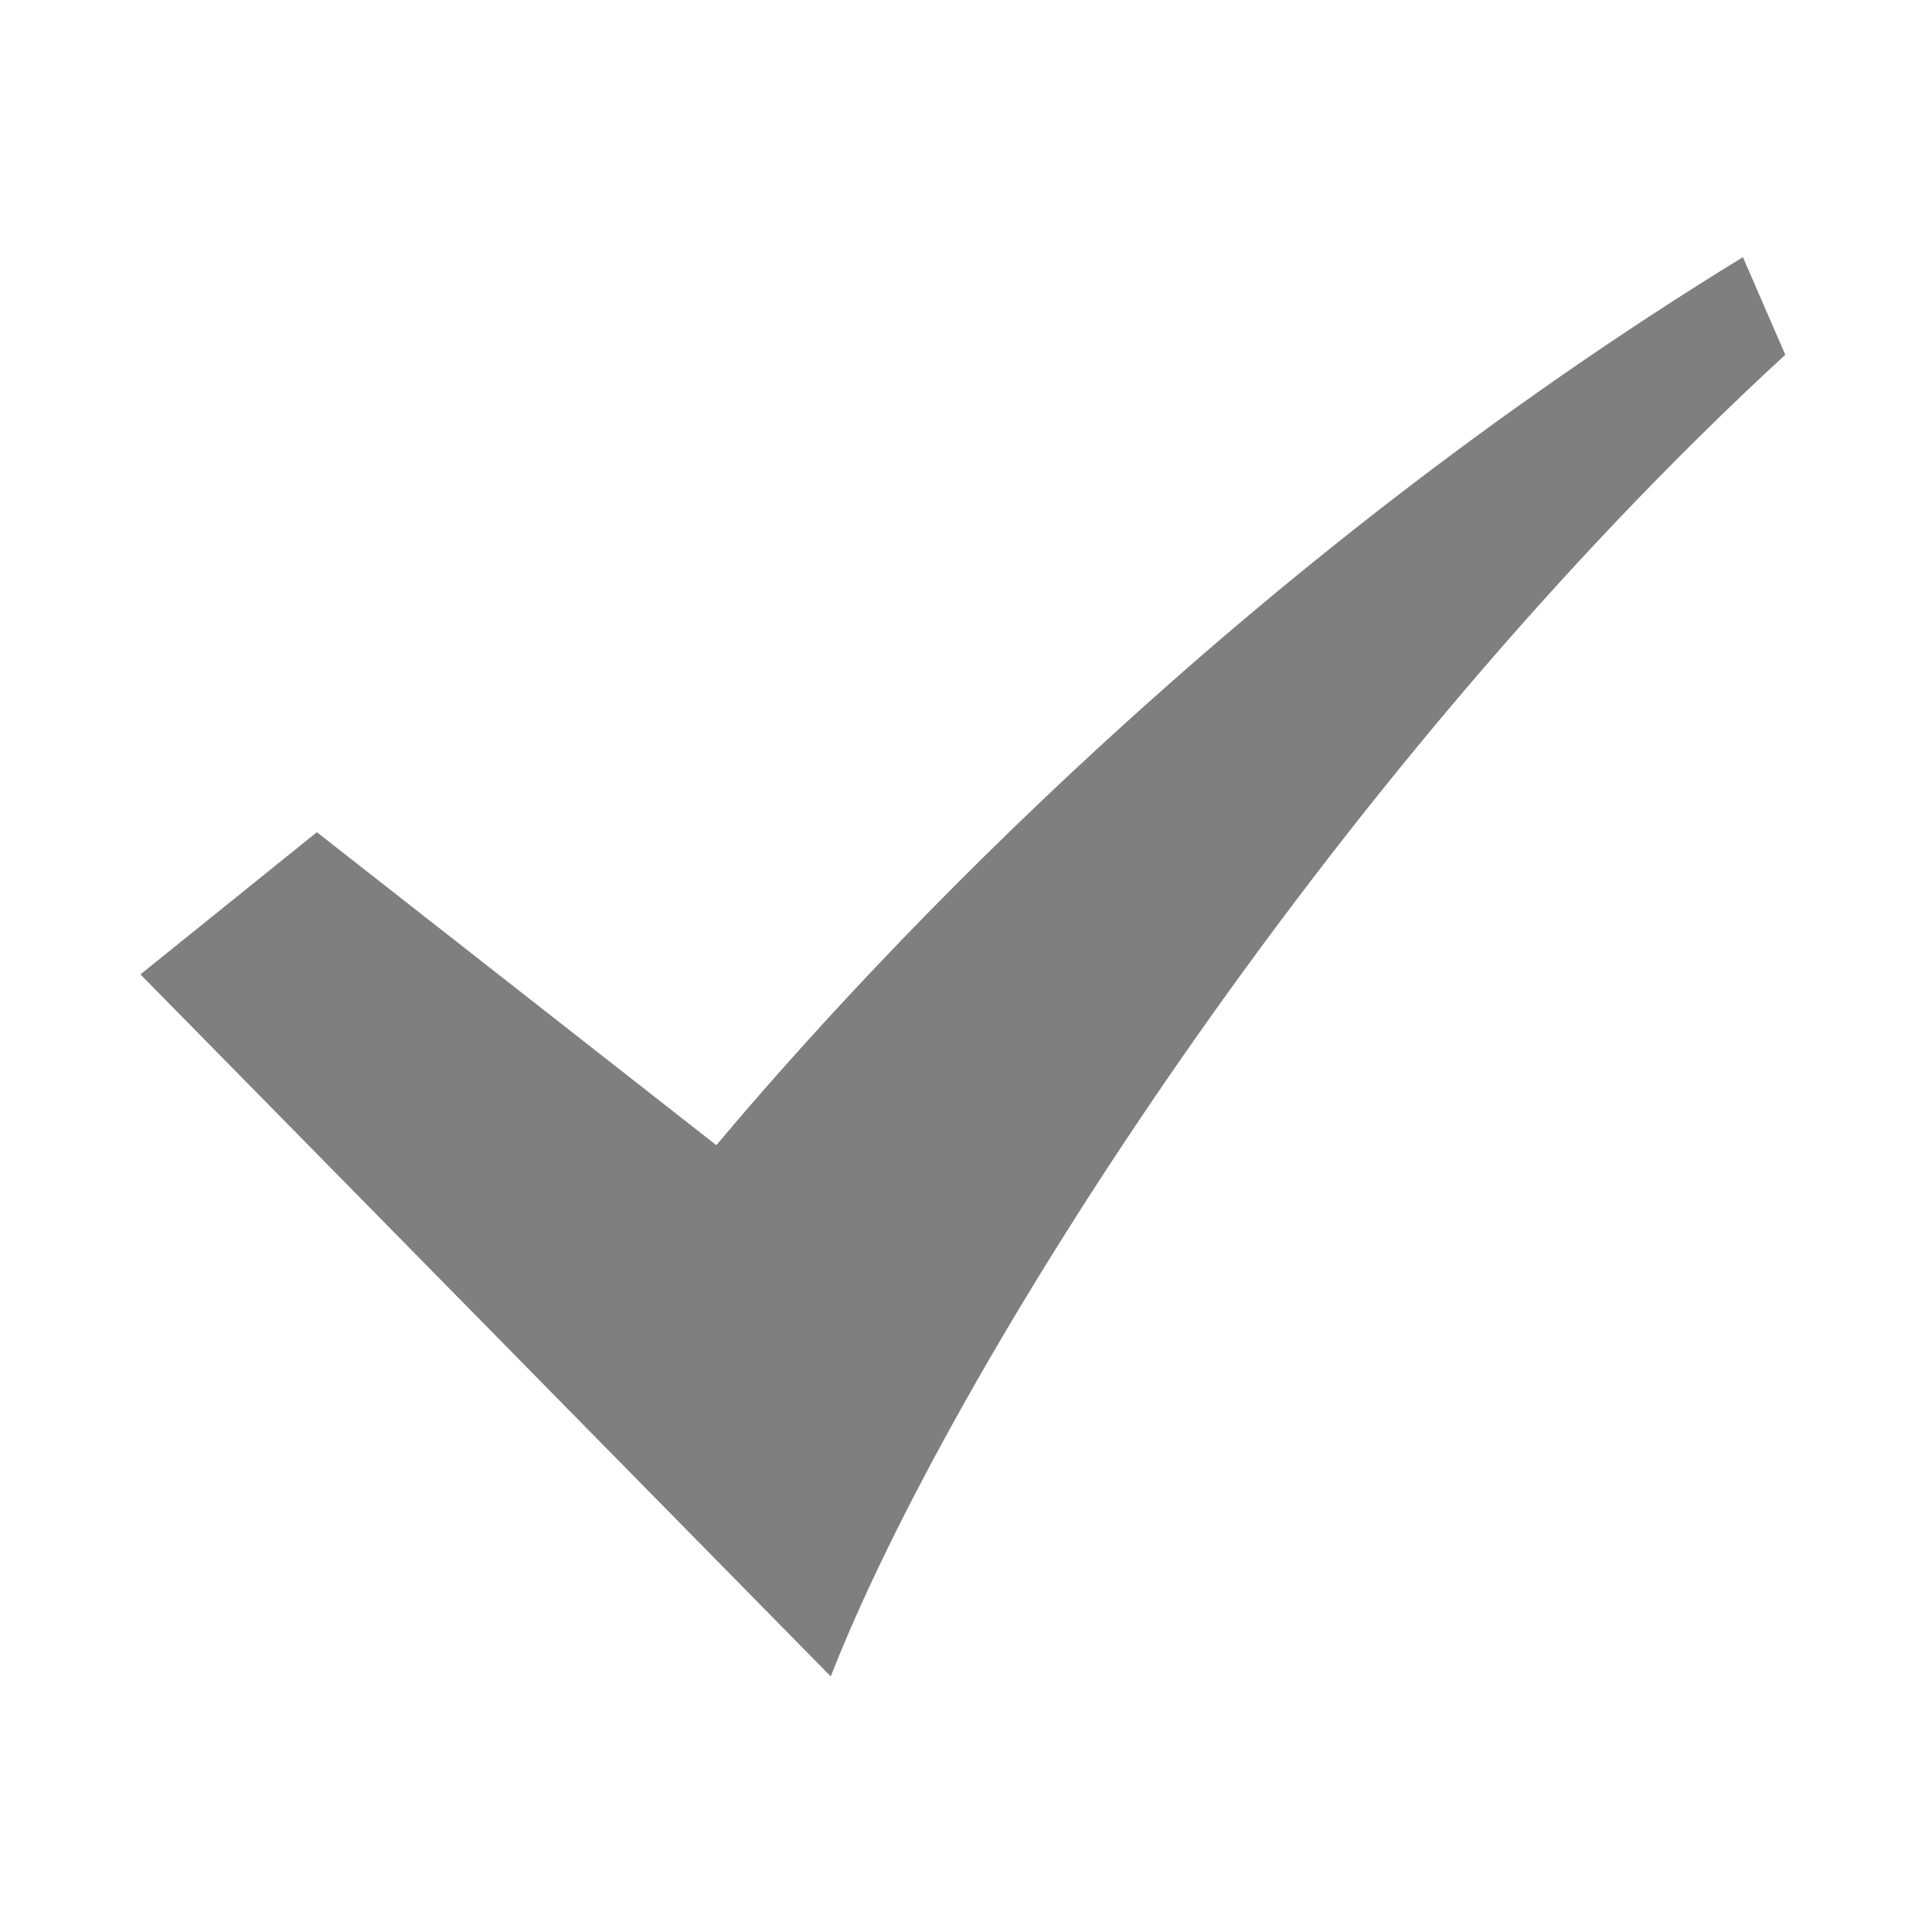
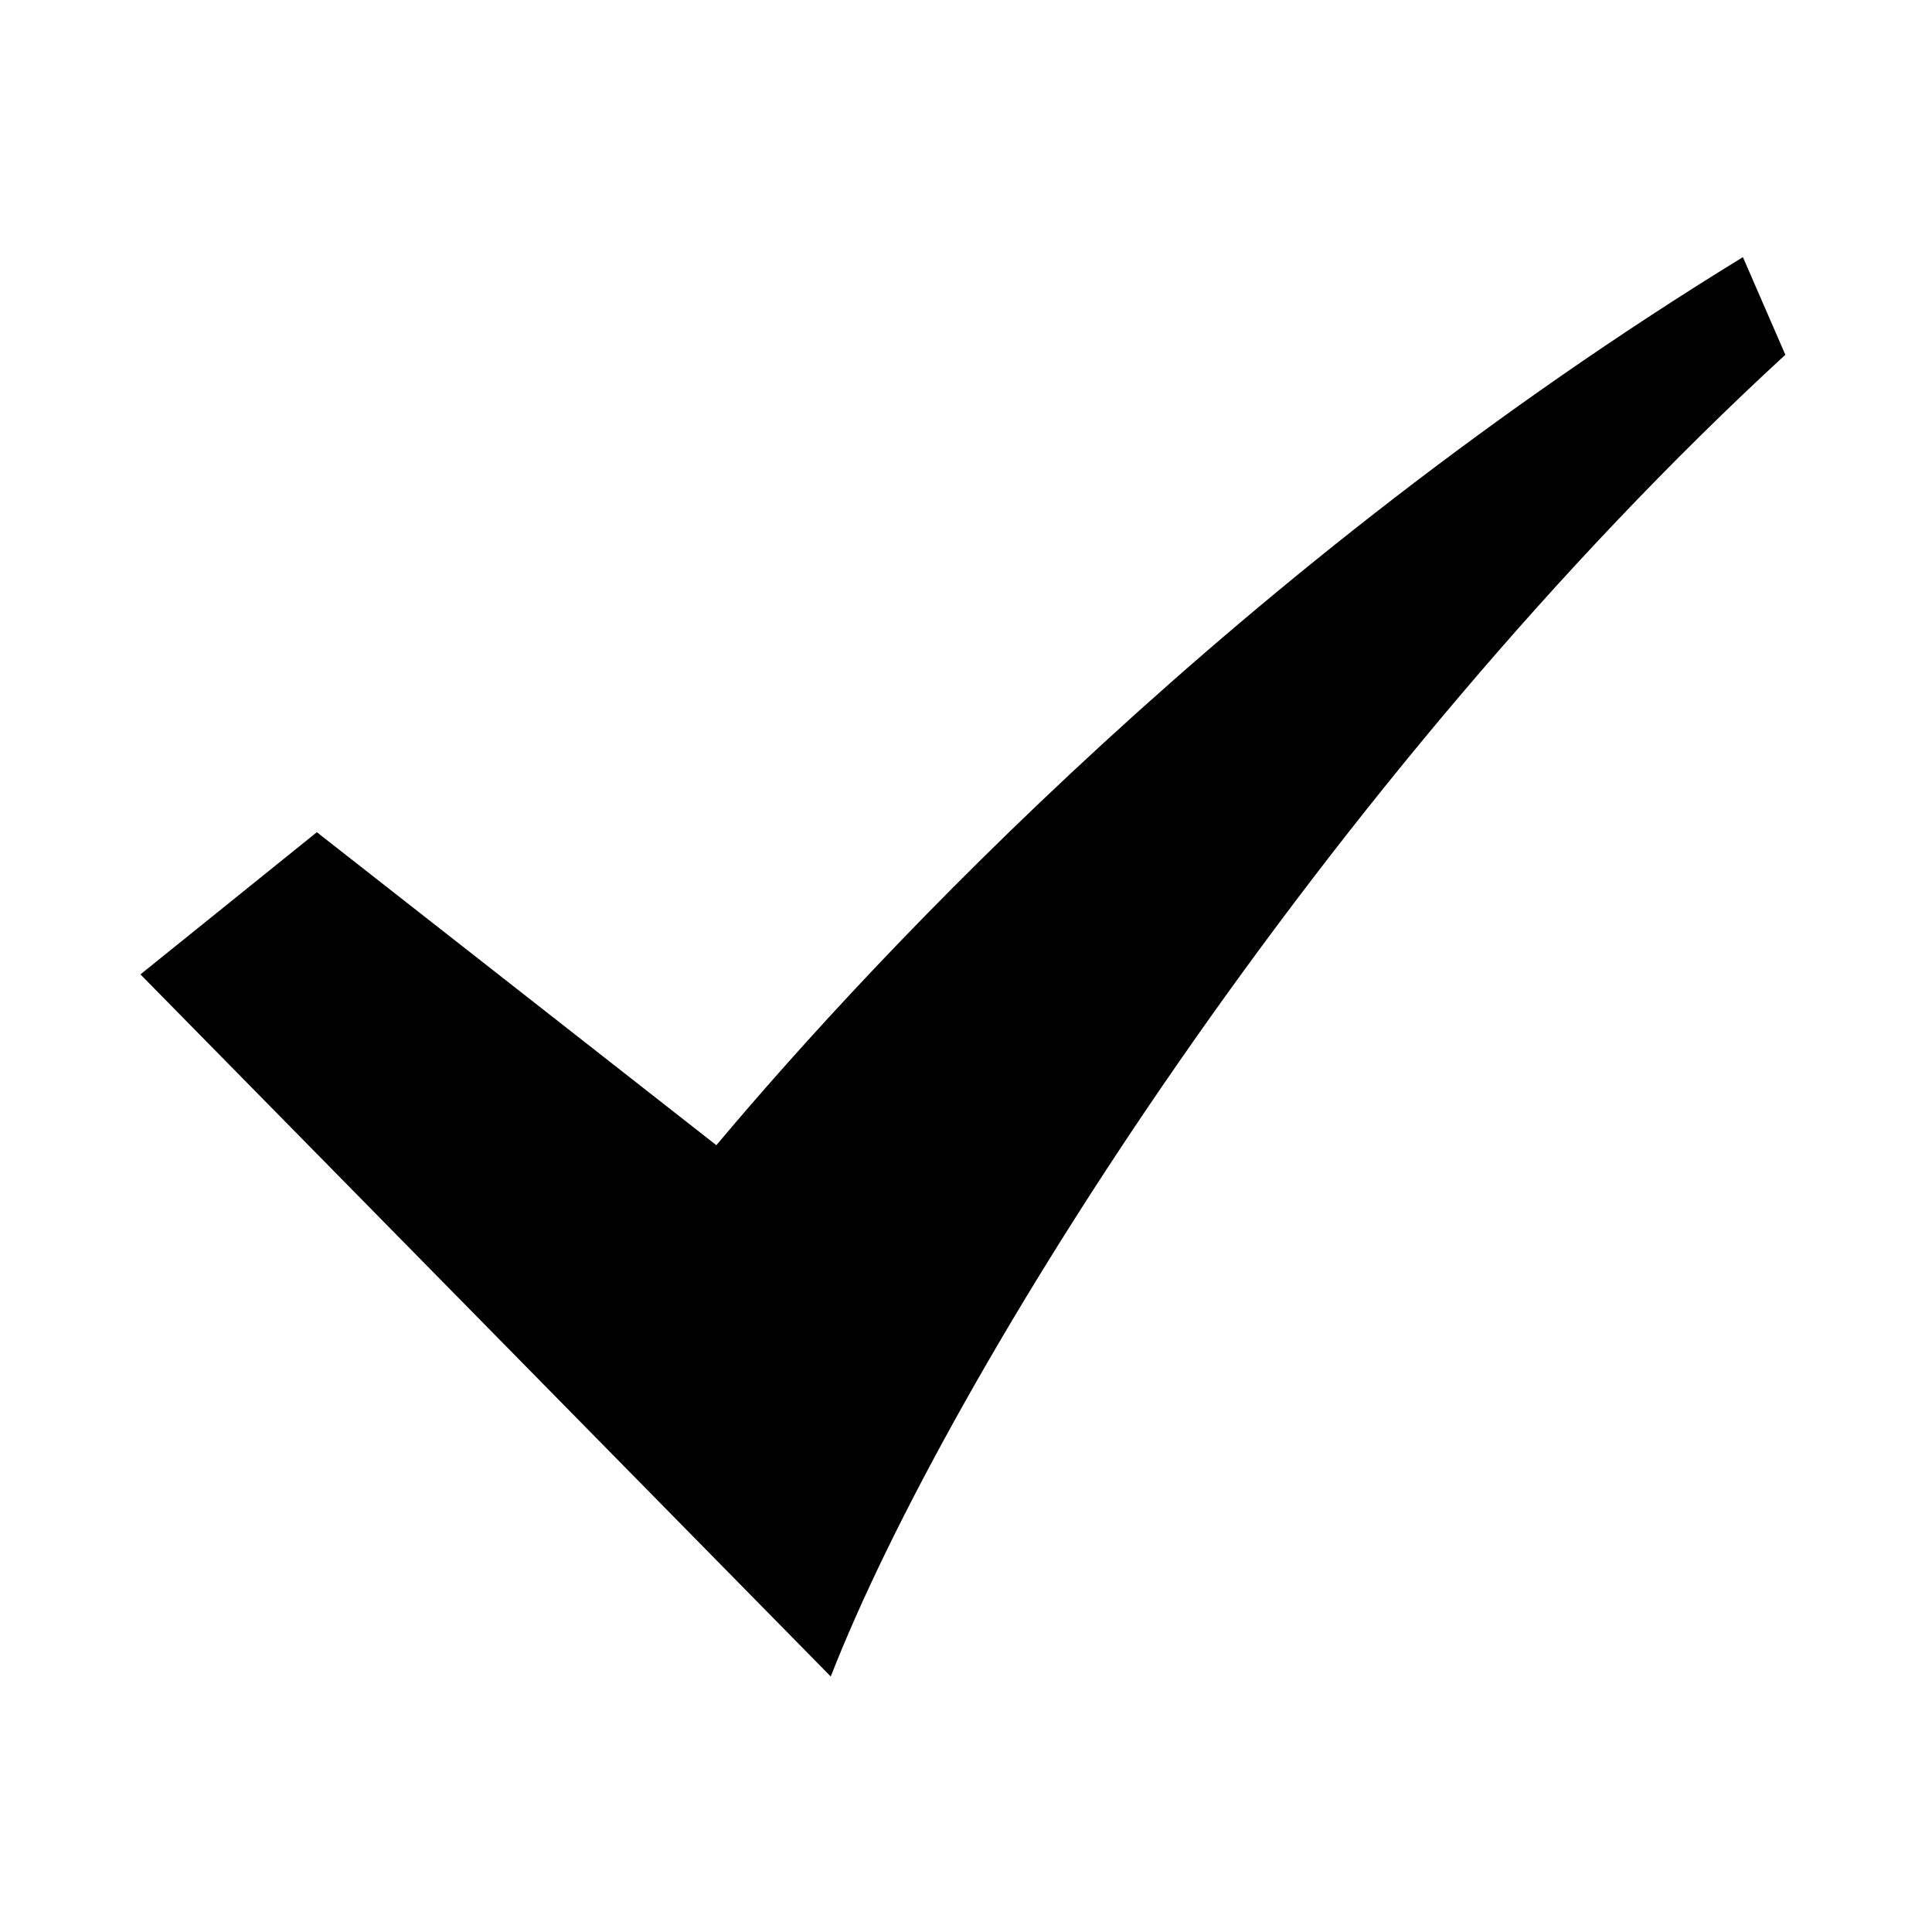
<svg xmlns="http://www.w3.org/2000/svg" xmlns:xlink="http://www.w3.org/1999/xlink" version="1.1" id="Layer_1" x="0px" y="0px" width="32px" height="32px" viewBox="0 0 32 32" enable-background="new 0 0 32 32" xml:space="preserve">
-   <g opacity="0.5">
-     <defs>
-       <rect id="SVGID_1_" opacity="0.5" width="32" height="32" />
-     </defs>
-     <clipPath id="SVGID_2_">
-       <use xlink:href="#SVGID_1_" overflow="visible" />
-     </clipPath>
-     <path clip-path="url(#SVGID_2_)" d="M28.868,4.259C20.58,9.34,14.567,15.75,11.865,18.968l-6.617-5.184l-2.922,2.355l11.434,11.628   c1.968-5.041,8.2-14.891,15.81-21.891L28.868,4.259z" />
+   <g enable-background="new    ">
+     <g>
+       <defs>
+         <rect id="SVGID_1_" width="32" height="32" />
+       </defs>
+       <clipPath id="SVGID_2_">
+         <use xlink:href="#SVGID_1_" overflow="visible" />
+       </clipPath>
+       <path clip-path="url(#SVGID_2_)" d="M28.868,4.259C20.58,9.34,14.567,15.75,11.865,18.968l-6.617-5.184l-2.922,2.355L13.76,27.768    c1.968-5.041,8.2-14.892,15.811-21.892L28.868,4.259z" />
+     </g>
  </g>
</svg>
